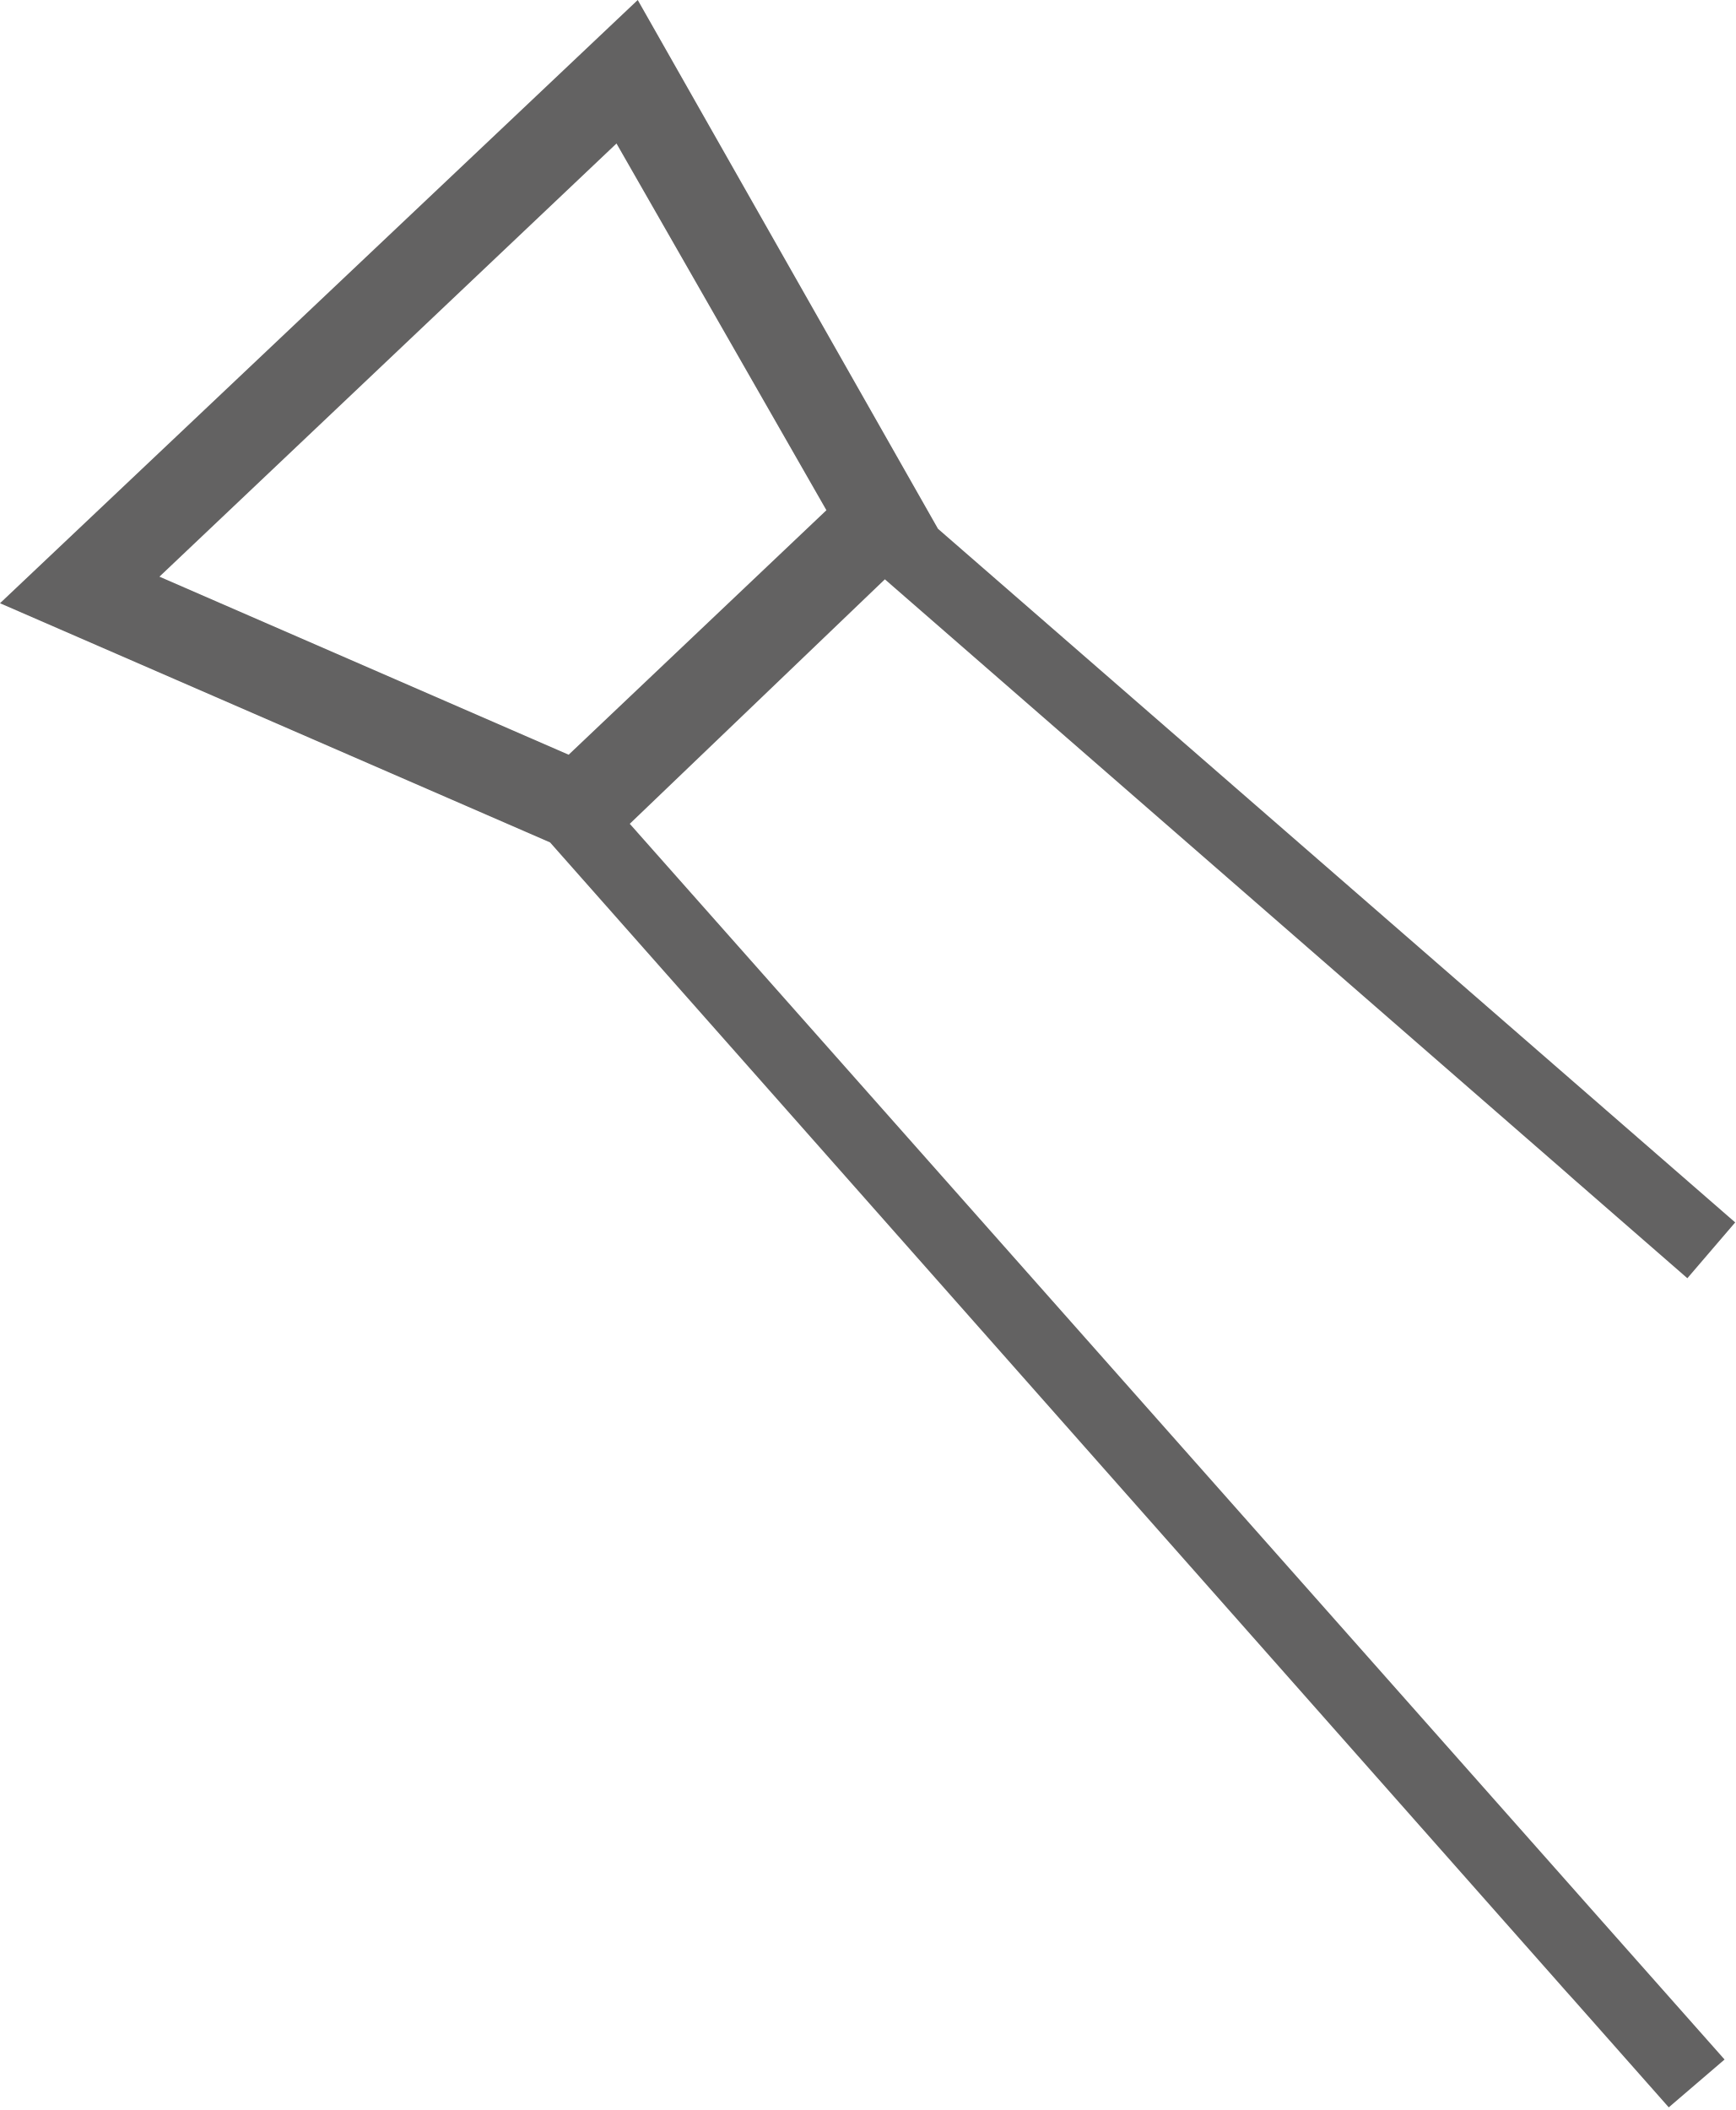
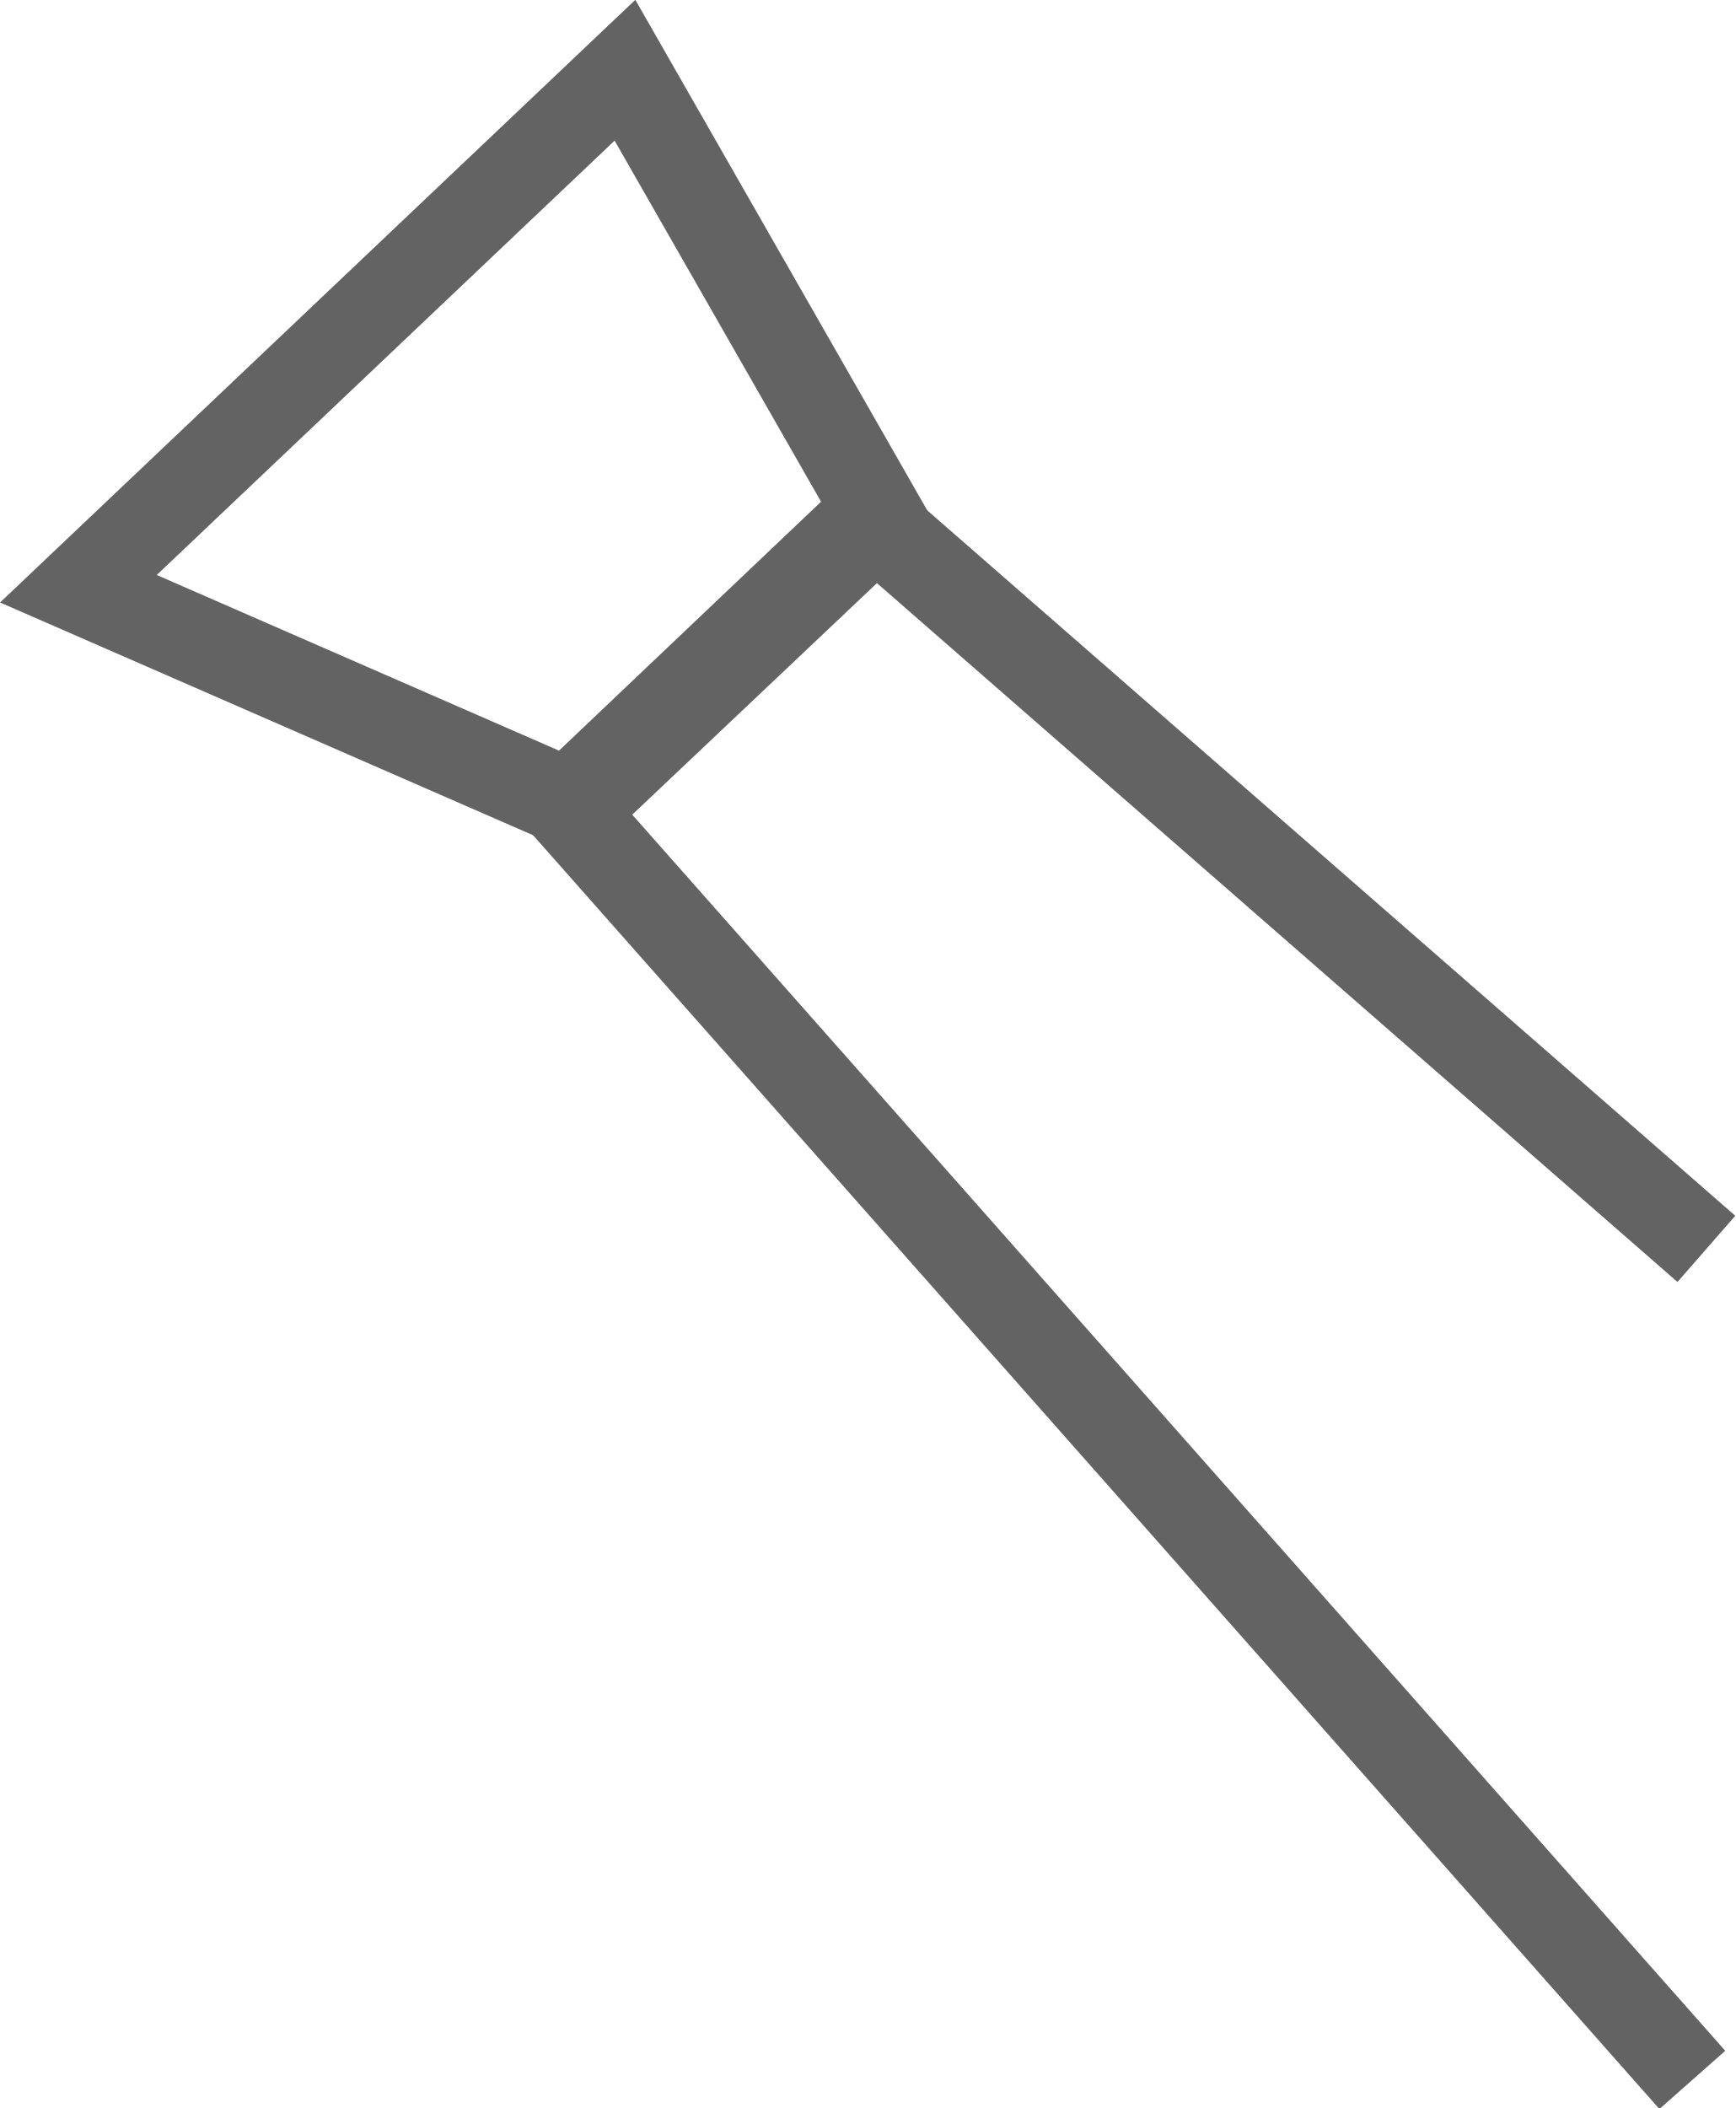
- <svg xmlns="http://www.w3.org/2000/svg" viewBox="0 0 65.3 79.4">
-   <path d="M33.3 21.8l30.2 26.3 1.8-2.1-30-26.1L24 0 0 22.7l20.7 9 42.1 47.6 2.1-1.8L23.7 31l9.6-9.2zM23.2 5.4l7.9 13.8-9.7 9.2L6 21.7 23.2 5.4z" fill="#636262" />
+ <svg xmlns="http://www.w3.org/2000/svg" viewBox="0 0 148.3 180.1">
+   <path fill="none" stroke="#646363" stroke-width="7.51" stroke-miterlimit="10" d="M145.8 106.7L74.2 44.2 48.3 68.8l96.3 108.9" />
+   <path fill="none" stroke="#646363" stroke-width="7.51" stroke-miterlimit="10" d="M75.3 44.3L53.4 6 6.7 50.3l42.6 18.6z" />
</svg>
